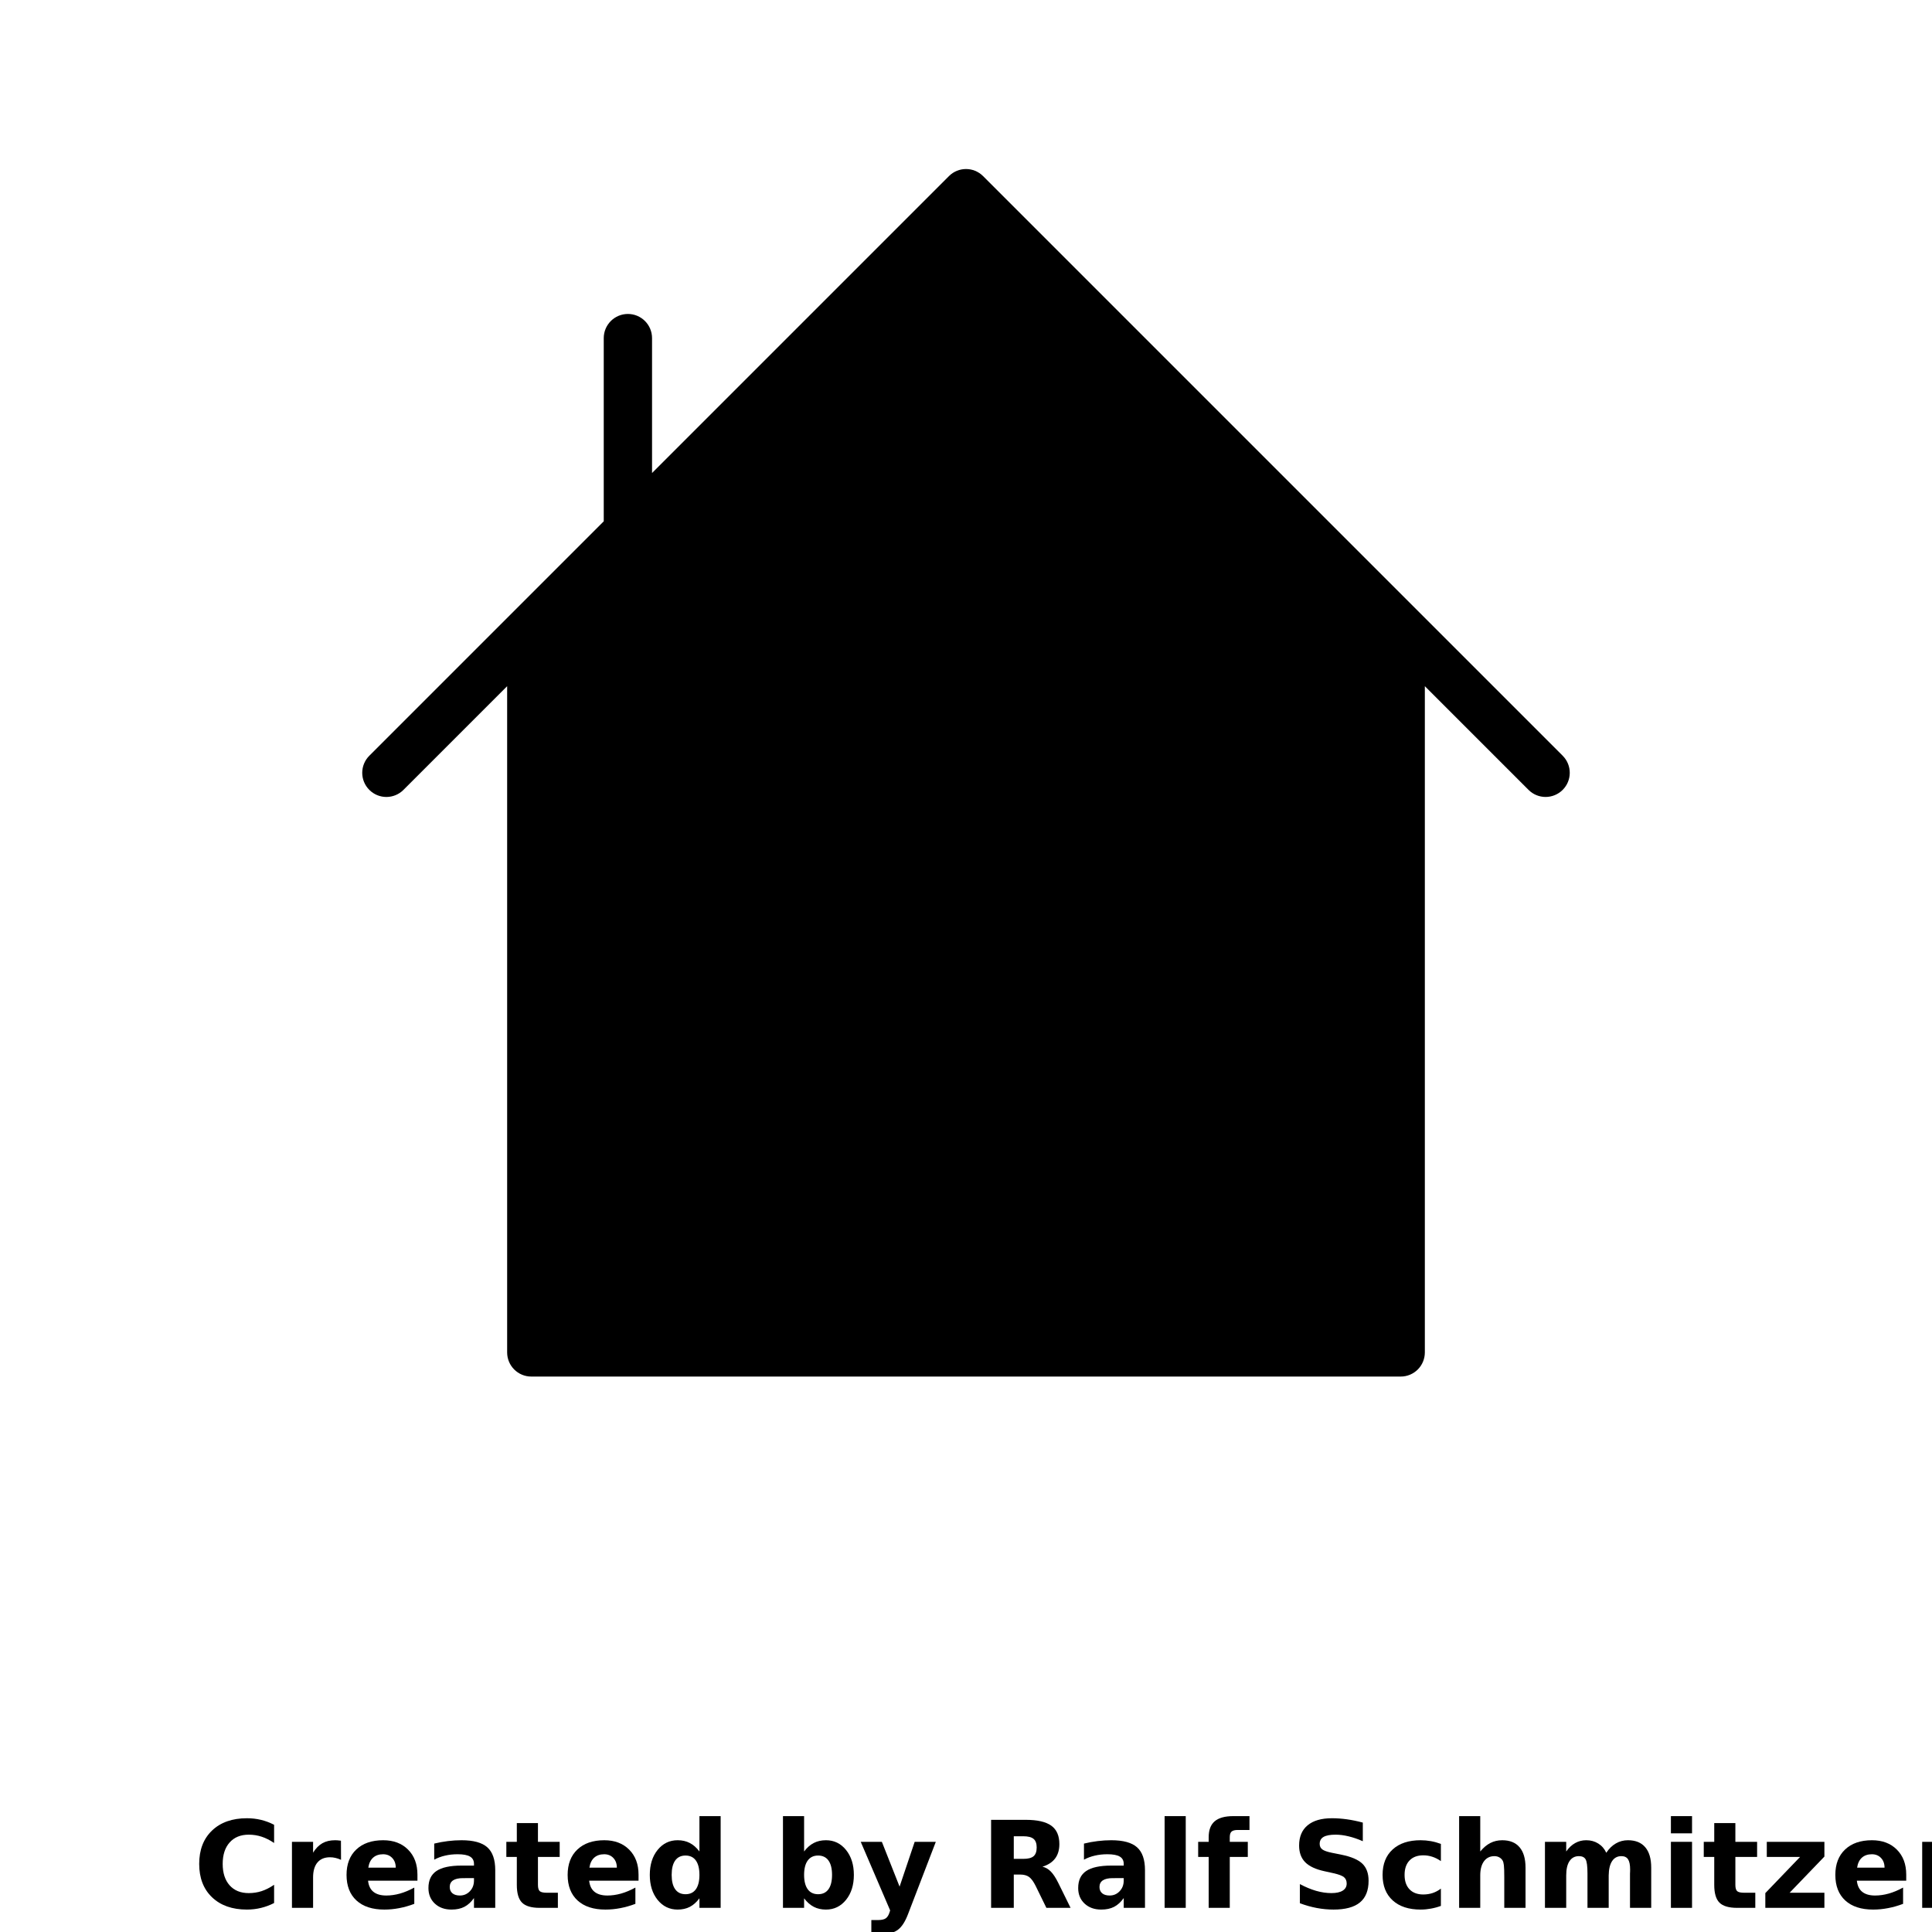
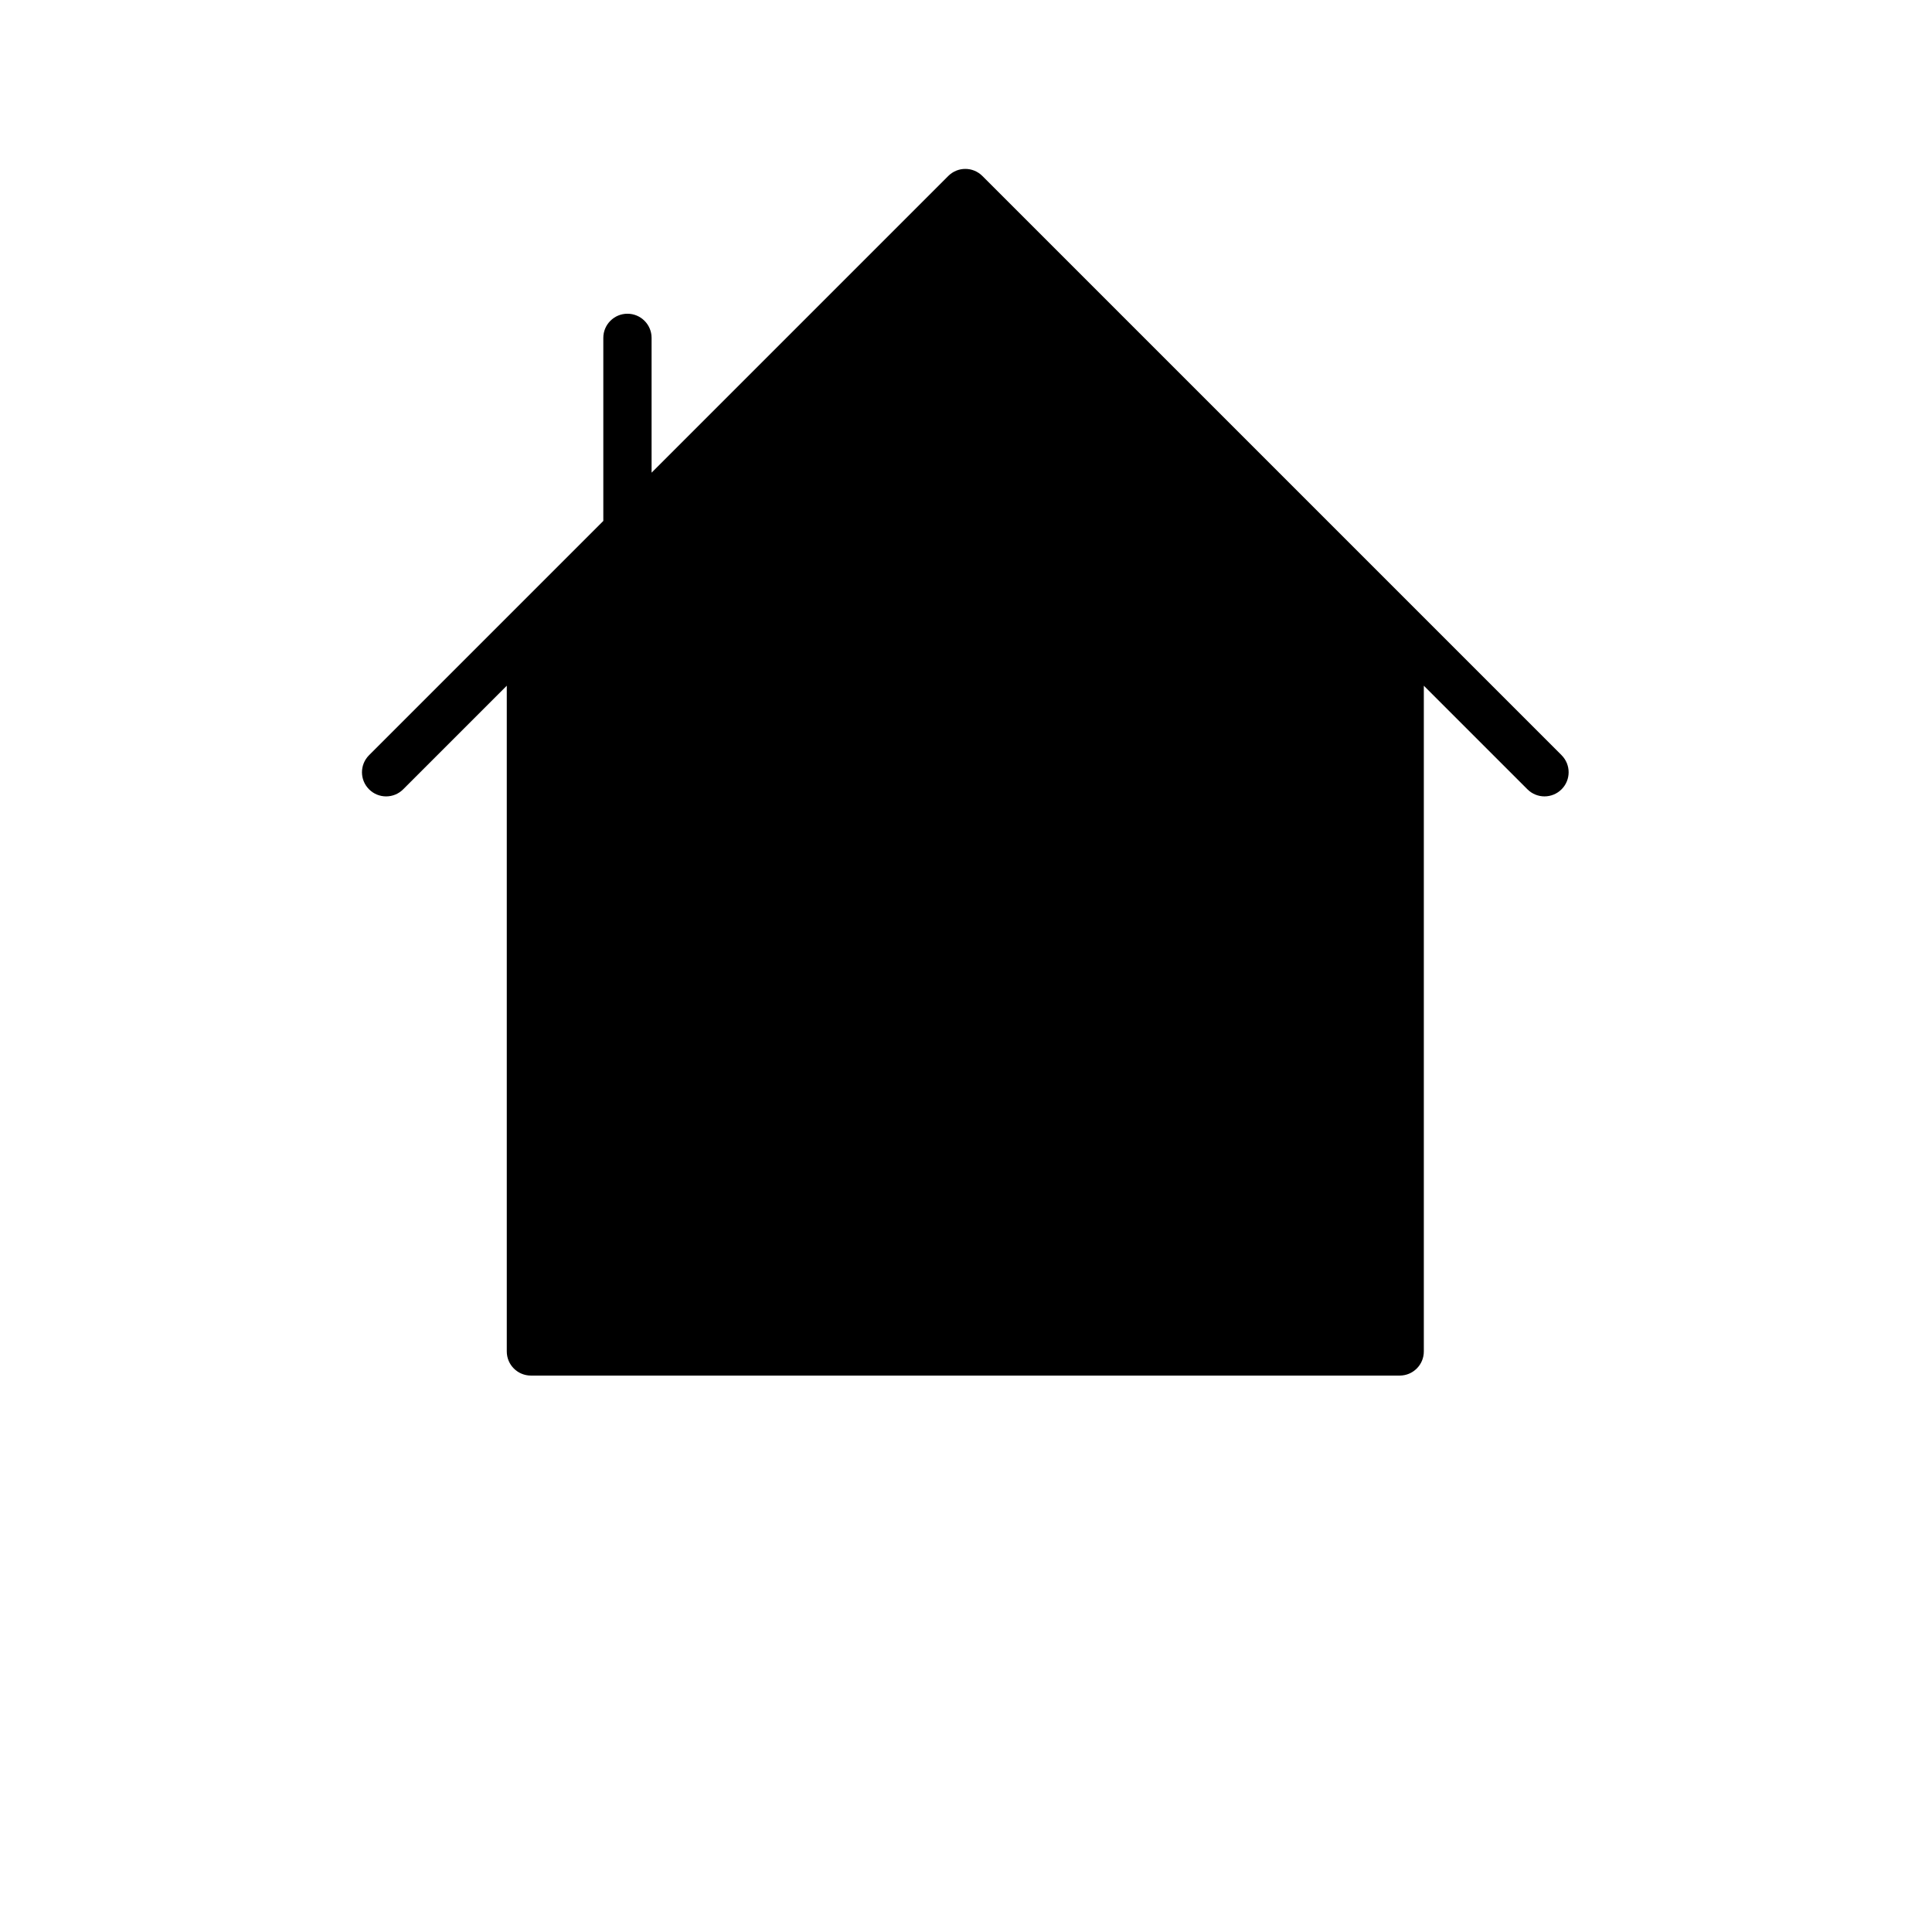
- <svg xmlns="http://www.w3.org/2000/svg" xmlns:xlink="http://www.w3.org/1999/xlink" width="700pt" height="700pt" version="1.1" viewBox="0 0 700 700">
-   <defs>
-     <symbol id="q" overflow="visible">
-       <path d="m29.312-1.75c-1.512 0.781-3.09 1.371-4.734 1.766-1.637 0.406-3.34 0.609-5.109 0.609-5.312 0-9.527-1.484-12.641-4.453-3.106-2.969-4.656-7-4.656-12.094s1.551-9.125 4.656-12.094c3.113-2.969 7.328-4.453 12.641-4.453 1.77 0 3.473 0.199 5.109 0.594 1.645 0.398 3.223 0.992 4.734 1.781v6.594c-1.531-1.039-3.039-1.801-4.516-2.281-1.48-0.488-3.039-0.734-4.672-0.734-2.938 0-5.246 0.945-6.922 2.828-1.68 1.875-2.516 4.465-2.516 7.766 0 3.293 0.836 5.883 2.516 7.766 1.676 1.875 3.984 2.812 6.922 2.812 1.633 0 3.191-0.238 4.672-0.719 1.477-0.488 2.984-1.254 4.516-2.297z" />
-     </symbol>
-     <symbol id="d" overflow="visible">
-       <path d="m21.453-17.406c-0.68-0.312-1.352-0.539-2.016-0.688-0.656-0.156-1.32-0.234-1.984-0.234-1.969 0-3.484 0.633-4.547 1.891-1.055 1.262-1.578 3.07-1.578 5.422v11.016h-7.656v-23.922h7.656v3.922c0.977-1.562 2.102-2.703 3.375-3.422 1.281-0.719 2.812-1.078 4.594-1.078 0.25 0 0.523 0.012 0.828 0.031 0.301 0.023 0.734 0.07 1.297 0.141z" />
-     </symbol>
-     <symbol id="a" overflow="visible">
-       <path d="m27.562-12.031v2.188h-17.891c0.188 1.793 0.832 3.137 1.938 4.031 1.113 0.898 2.672 1.344 4.672 1.344 1.602 0 3.25-0.234 4.938-0.703 1.688-0.477 3.422-1.203 5.203-2.172v5.891c-1.805 0.688-3.609 1.203-5.422 1.547-1.812 0.352-3.621 0.531-5.422 0.531-4.336 0-7.703-1.098-10.109-3.297-2.398-2.207-3.594-5.297-3.594-9.266 0-3.906 1.176-6.973 3.531-9.203 2.363-2.238 5.609-3.359 9.734-3.359 3.758 0 6.769 1.137 9.031 3.406 2.258 2.262 3.391 5.281 3.391 9.062zm-7.859-2.531c0-1.457-0.43-2.629-1.281-3.516-0.844-0.895-1.949-1.344-3.312-1.344-1.492 0-2.699 0.418-3.625 1.25-0.918 0.836-1.492 2.039-1.719 3.609z" />
-     </symbol>
-     <symbol id="c" overflow="visible">
-       <path d="m14.391-10.766c-1.594 0-2.793 0.273-3.594 0.812-0.805 0.543-1.203 1.34-1.203 2.391 0 0.969 0.32 1.73 0.969 2.281 0.645 0.543 1.547 0.812 2.703 0.812 1.438 0 2.644-0.516 3.625-1.547 0.988-1.031 1.484-2.32 1.484-3.875v-0.875zm11.688-2.891v13.656h-7.703v-3.547c-1.031 1.449-2.188 2.508-3.469 3.172s-2.84 1-4.672 1c-2.481 0-4.496-0.723-6.047-2.172-1.543-1.445-2.312-3.32-2.312-5.625 0-2.812 0.961-4.867 2.891-6.172 1.938-1.312 4.969-1.969 9.094-1.969h4.516v-0.609c0-1.207-0.48-2.094-1.438-2.656-0.949-0.562-2.438-0.844-4.469-0.844-1.637 0-3.156 0.168-4.562 0.5-1.406 0.324-2.719 0.812-3.938 1.469v-5.828c1.645-0.406 3.289-0.707 4.938-0.906 1.656-0.207 3.305-0.312 4.953-0.312 4.32 0 7.438 0.855 9.344 2.562 1.914 1.699 2.875 4.461 2.875 8.281z" />
-     </symbol>
-     <symbol id="b" overflow="visible">
-       <path d="m12.031-30.719v6.797h7.875v5.469h-7.875v10.141c0 1.117 0.219 1.871 0.656 2.266 0.438 0.387 1.312 0.578 2.625 0.578h3.938v5.469h-6.562c-3.023 0-5.164-0.629-6.422-1.891-1.262-1.258-1.891-3.398-1.891-6.422v-10.141h-3.797v-5.469h3.797v-6.797z" />
-     </symbol>
-     <symbol id="h" overflow="visible">
-       <path d="m19.953-20.422v-12.812h7.688v33.234h-7.688v-3.453c-1.055 1.406-2.215 2.438-3.484 3.094-1.273 0.656-2.742 0.984-4.406 0.984-2.949 0-5.371-1.172-7.266-3.516-1.887-2.344-2.828-5.359-2.828-9.047s0.941-6.703 2.828-9.047c1.895-2.344 4.316-3.516 7.266-3.516 1.656 0 3.117 0.336 4.391 1 1.281 0.656 2.445 1.684 3.5 3.078zm-5.047 15.484c1.645 0 2.894-0.598 3.75-1.797 0.863-1.195 1.297-2.93 1.297-5.203 0-2.281-0.434-4.019-1.297-5.219-0.855-1.195-2.106-1.797-3.75-1.797-1.625 0-2.871 0.602-3.734 1.797-0.855 1.199-1.281 2.938-1.281 5.219 0 2.273 0.426 4.008 1.281 5.203 0.863 1.199 2.109 1.797 3.734 1.797z" />
-     </symbol>
-     <symbol id="g" overflow="visible">
-       <path d="m16.406-4.938c1.633 0 2.883-0.598 3.75-1.797 0.863-1.195 1.297-2.93 1.297-5.203 0-2.281-0.434-4.019-1.297-5.219-0.867-1.195-2.117-1.797-3.75-1.797-1.637 0-2.891 0.605-3.766 1.812-0.875 1.199-1.312 2.934-1.312 5.203 0 2.262 0.438 3.996 1.312 5.203 0.875 1.199 2.129 1.797 3.766 1.797zm-5.078-15.484c1.051-1.395 2.219-2.422 3.5-3.078 1.281-0.664 2.754-1 4.422-1 2.945 0 5.367 1.172 7.266 3.516 1.895 2.344 2.844 5.359 2.844 9.047s-0.949 6.703-2.844 9.047c-1.898 2.344-4.32 3.516-7.266 3.516-1.668 0-3.141-0.336-4.422-1s-2.449-1.691-3.5-3.078v3.453h-7.656v-33.234h7.656z" />
-     </symbol>
-     <symbol id="f" overflow="visible">
-       <path d="m0.531-23.922h7.656l6.422 16.234 5.469-16.234h7.656l-10.062 26.188c-1.012 2.664-2.195 4.523-3.547 5.578-1.344 1.062-3.121 1.594-5.328 1.594h-4.422v-5.016h2.391c1.301 0 2.242-0.211 2.828-0.625 0.594-0.406 1.055-1.148 1.391-2.219l0.203-0.656z" />
-     </symbol>
-     <symbol id="e" overflow="visible">
-       <path d="m15.703-17.75c1.719 0 2.953-0.316 3.703-0.953 0.75-0.645 1.125-1.703 1.125-3.172 0-1.445-0.375-2.484-1.125-3.109-0.75-0.633-1.984-0.953-3.703-0.953h-3.469v8.188zm-3.469 5.688v12.062h-8.219v-31.891h12.562c4.195 0 7.273 0.703 9.234 2.109 1.957 1.406 2.938 3.637 2.938 6.688 0 2.106-0.512 3.836-1.531 5.188-1.012 1.355-2.543 2.356-4.594 3 1.125 0.25 2.129 0.828 3.016 1.734 0.895 0.906 1.797 2.277 2.703 4.109l4.469 9.062h-8.766l-3.875-7.922c-0.793-1.594-1.59-2.68-2.391-3.266-0.805-0.582-1.875-0.875-3.219-0.875z" />
-     </symbol>
-     <symbol id="p" overflow="visible">
-       <path d="m3.672-33.234h7.656v33.234h-7.656z" />
-     </symbol>
-     <symbol id="o" overflow="visible">
-       <path d="m19.422-33.234v5.016h-4.234c-1.086 0-1.84 0.199-2.266 0.594-0.43 0.387-0.641 1.062-0.641 2.031v1.672h6.531v5.469h-6.531v18.453h-7.641v-18.453h-3.812v-5.469h3.812v-1.672c0-2.602 0.723-4.523 2.172-5.766 1.457-1.25 3.707-1.875 6.75-1.875z" />
-     </symbol>
-     <symbol id="n" overflow="visible">
-       <path d="m26.219-30.891v6.75c-1.762-0.781-3.477-1.367-5.141-1.766-1.668-0.406-3.242-0.609-4.719-0.609-1.961 0-3.414 0.273-4.359 0.812-0.938 0.543-1.406 1.387-1.406 2.531 0 0.855 0.316 1.523 0.953 2 0.633 0.469 1.785 0.875 3.453 1.219l3.5 0.703c3.539 0.719 6.062 1.805 7.562 3.25 1.5 1.449 2.25 3.512 2.25 6.188 0 3.523-1.047 6.141-3.141 7.859-2.086 1.719-5.273 2.578-9.562 2.578-2.023 0-4.055-0.195-6.094-0.578-2.031-0.383-4.062-0.957-6.094-1.719v-6.938c2.031 1.086 3.992 1.902 5.891 2.453 1.906 0.543 3.742 0.812 5.516 0.812 1.789 0 3.16-0.297 4.109-0.891 0.957-0.602 1.438-1.457 1.438-2.562 0-1-0.324-1.77-0.969-2.312-0.648-0.539-1.938-1.023-3.875-1.453l-3.188-0.703c-3.188-0.688-5.523-1.773-7-3.266-1.469-1.5-2.203-3.516-2.203-6.047 0-3.176 1.023-5.617 3.078-7.328 2.051-1.707 5-2.562 8.844-2.562 1.75 0 3.551 0.133 5.406 0.391 1.852 0.262 3.769 0.656 5.75 1.188z" />
-     </symbol>
-     <symbol id="m" overflow="visible">
-       <path d="m23-23.172v6.234c-1.031-0.719-2.074-1.242-3.125-1.578-1.043-0.344-2.125-0.516-3.25-0.516-2.137 0-3.805 0.625-5 1.875-1.188 1.242-1.781 2.981-1.781 5.219 0 2.231 0.594 3.969 1.781 5.219 1.195 1.25 2.863 1.875 5 1.875 1.195 0 2.332-0.176 3.406-0.531 1.07-0.363 2.062-0.895 2.969-1.594v6.266c-1.188 0.438-2.402 0.766-3.641 0.984-1.23 0.227-2.465 0.344-3.703 0.344-4.312 0-7.688-1.109-10.125-3.328s-3.656-5.297-3.656-9.234c0-3.945 1.219-7.023 3.656-9.234 2.438-2.219 5.812-3.328 10.125-3.328 1.25 0 2.484 0.109 3.703 0.328s2.43 0.555 3.641 1z" />
-     </symbol>
-     <symbol id="l" overflow="visible">
-       <path d="m27.734-14.562v14.562h-7.703v-11.109c0-2.094-0.047-3.531-0.141-4.312-0.086-0.781-0.242-1.359-0.469-1.734-0.305-0.5-0.711-0.883-1.219-1.156-0.512-0.281-1.094-0.422-1.75-0.422-1.594 0-2.852 0.617-3.766 1.844-0.906 1.23-1.359 2.938-1.359 5.125v11.766h-7.656v-33.234h7.656v12.812c1.145-1.395 2.363-2.422 3.656-3.078 1.301-0.664 2.738-1 4.312-1 2.758 0 4.852 0.852 6.281 2.547 1.438 1.688 2.156 4.152 2.156 7.391z" />
-     </symbol>
-     <symbol id="k" overflow="visible">
-       <path d="m25.844-19.953c0.969-1.477 2.117-2.602 3.453-3.375 1.332-0.781 2.797-1.172 4.391-1.172 2.75 0 4.844 0.852 6.281 2.547 1.438 1.688 2.156 4.152 2.156 7.391v14.562h-7.688v-12.469c0.008-0.188 0.02-0.379 0.031-0.578 0.008-0.195 0.016-0.484 0.016-0.859 0-1.695-0.25-2.926-0.75-3.688-0.5-0.758-1.309-1.141-2.422-1.141-1.449 0-2.57 0.602-3.359 1.797-0.793 1.199-1.203 2.93-1.234 5.188v11.75h-7.688v-12.469c0-2.656-0.23-4.363-0.688-5.125-0.449-0.758-1.258-1.141-2.422-1.141-1.469 0-2.606 0.605-3.406 1.812-0.793 1.199-1.188 2.918-1.188 5.156v11.766h-7.703v-23.922h7.703v3.5c0.938-1.352 2.016-2.367 3.234-3.047 1.219-0.688 2.555-1.031 4.016-1.031 1.656 0 3.113 0.402 4.375 1.203 1.27 0.793 2.234 1.906 2.891 3.344z" />
-     </symbol>
-     <symbol id="j" overflow="visible">
-       <path d="m3.672-23.922h7.656v23.922h-7.656zm0-9.312h7.656v6.234h-7.656z" />
-     </symbol>
-     <symbol id="i" overflow="visible">
-       <path d="m2.5-23.922h20.875v5.344l-12.609 13.109h12.609v5.469h-21.406v-5.344l12.594-13.109h-12.062z" />
-     </symbol>
-   </defs>
-   <g>
-     <path d="m566.19 273.81-210-210c-3.422-3.422-8.953-3.422-12.371 0l-107.57 107.57v-48.879c0-4.828-3.922-8.75-8.75-8.75s-8.75 3.922-8.75 8.75v66.379l-84.938 84.938c-3.422 3.422-3.422 8.953 0 12.371 3.422 3.422 8.953 3.422 12.371 0l37.566-37.566v241.38c0 4.84 3.922 8.75 8.75 8.75h315c4.84 0 8.75-3.91 8.75-8.75v-241.38l37.562 37.562c1.707 1.707 3.949 2.566 6.188 2.566s4.481-0.859 6.188-2.562c3.422-3.422 3.422-8.953 0-12.375z" />
-     <use x="70" y="691.25" xlink:href="#q" />
-     <use x="102.109" y="691.25" xlink:href="#d" />
-     <use x="123.684" y="691.25" xlink:href="#a" />
-     <use x="153.355" y="691.25" xlink:href="#c" />
-     <use x="182.879" y="691.25" xlink:href="#b" />
-     <use x="203.793" y="691.25" xlink:href="#a" />
-     <use x="233.465" y="691.25" xlink:href="#h" />
-     <use x="280.012" y="691.25" xlink:href="#g" />
-     <use x="311.328" y="691.25" xlink:href="#f" />
-     <use x="355.078" y="691.25" xlink:href="#e" />
-     <use x="388.77" y="691.25" xlink:href="#c" />
-     <use x="418.289" y="691.25" xlink:href="#p" />
-     <use x="433.289" y="691.25" xlink:href="#o" />
-     <use x="467.551" y="691.25" xlink:href="#n" />
-     <use x="499.062" y="691.25" xlink:href="#m" />
-     <use x="524.996" y="691.25" xlink:href="#l" />
-     <use x="556.141" y="691.25" xlink:href="#k" />
-     <use x="601.73" y="691.25" xlink:href="#j" />
-     <use x="616.727" y="691.25" xlink:href="#b" />
-     <use x="637.641" y="691.25" xlink:href="#i" />
-     <use x="663.102" y="691.25" xlink:href="#a" />
-     <use x="692.773" y="691.25" xlink:href="#d" />
-   </g>
+ <svg xmlns="http://www.w3.org/2000/svg" width="934" height="934" viewBox="0 0 934 934" fill="none">
+   <path d="M754.92 365.08L474.92 85.08C470.357 80.517 462.982 80.517 458.425 85.08L314.999 228.507V163.335C314.999 156.897 309.769 151.668 303.332 151.668C296.894 151.668 291.665 156.897 291.665 163.335V251.84L178.415 365.091C173.852 369.653 173.852 377.028 178.415 381.585C182.977 386.148 190.352 386.148 194.909 381.585L244.997 331.497V653.337C244.997 659.79 250.226 665.004 256.664 665.004H676.664C683.117 665.004 688.331 659.79 688.331 653.337V331.497L738.413 381.58C740.689 383.856 743.679 385.002 746.663 385.002C749.648 385.002 752.637 383.856 754.913 381.585C759.476 377.023 759.476 369.648 754.913 365.085L754.92 365.08Z" fill="black" />
</svg>
